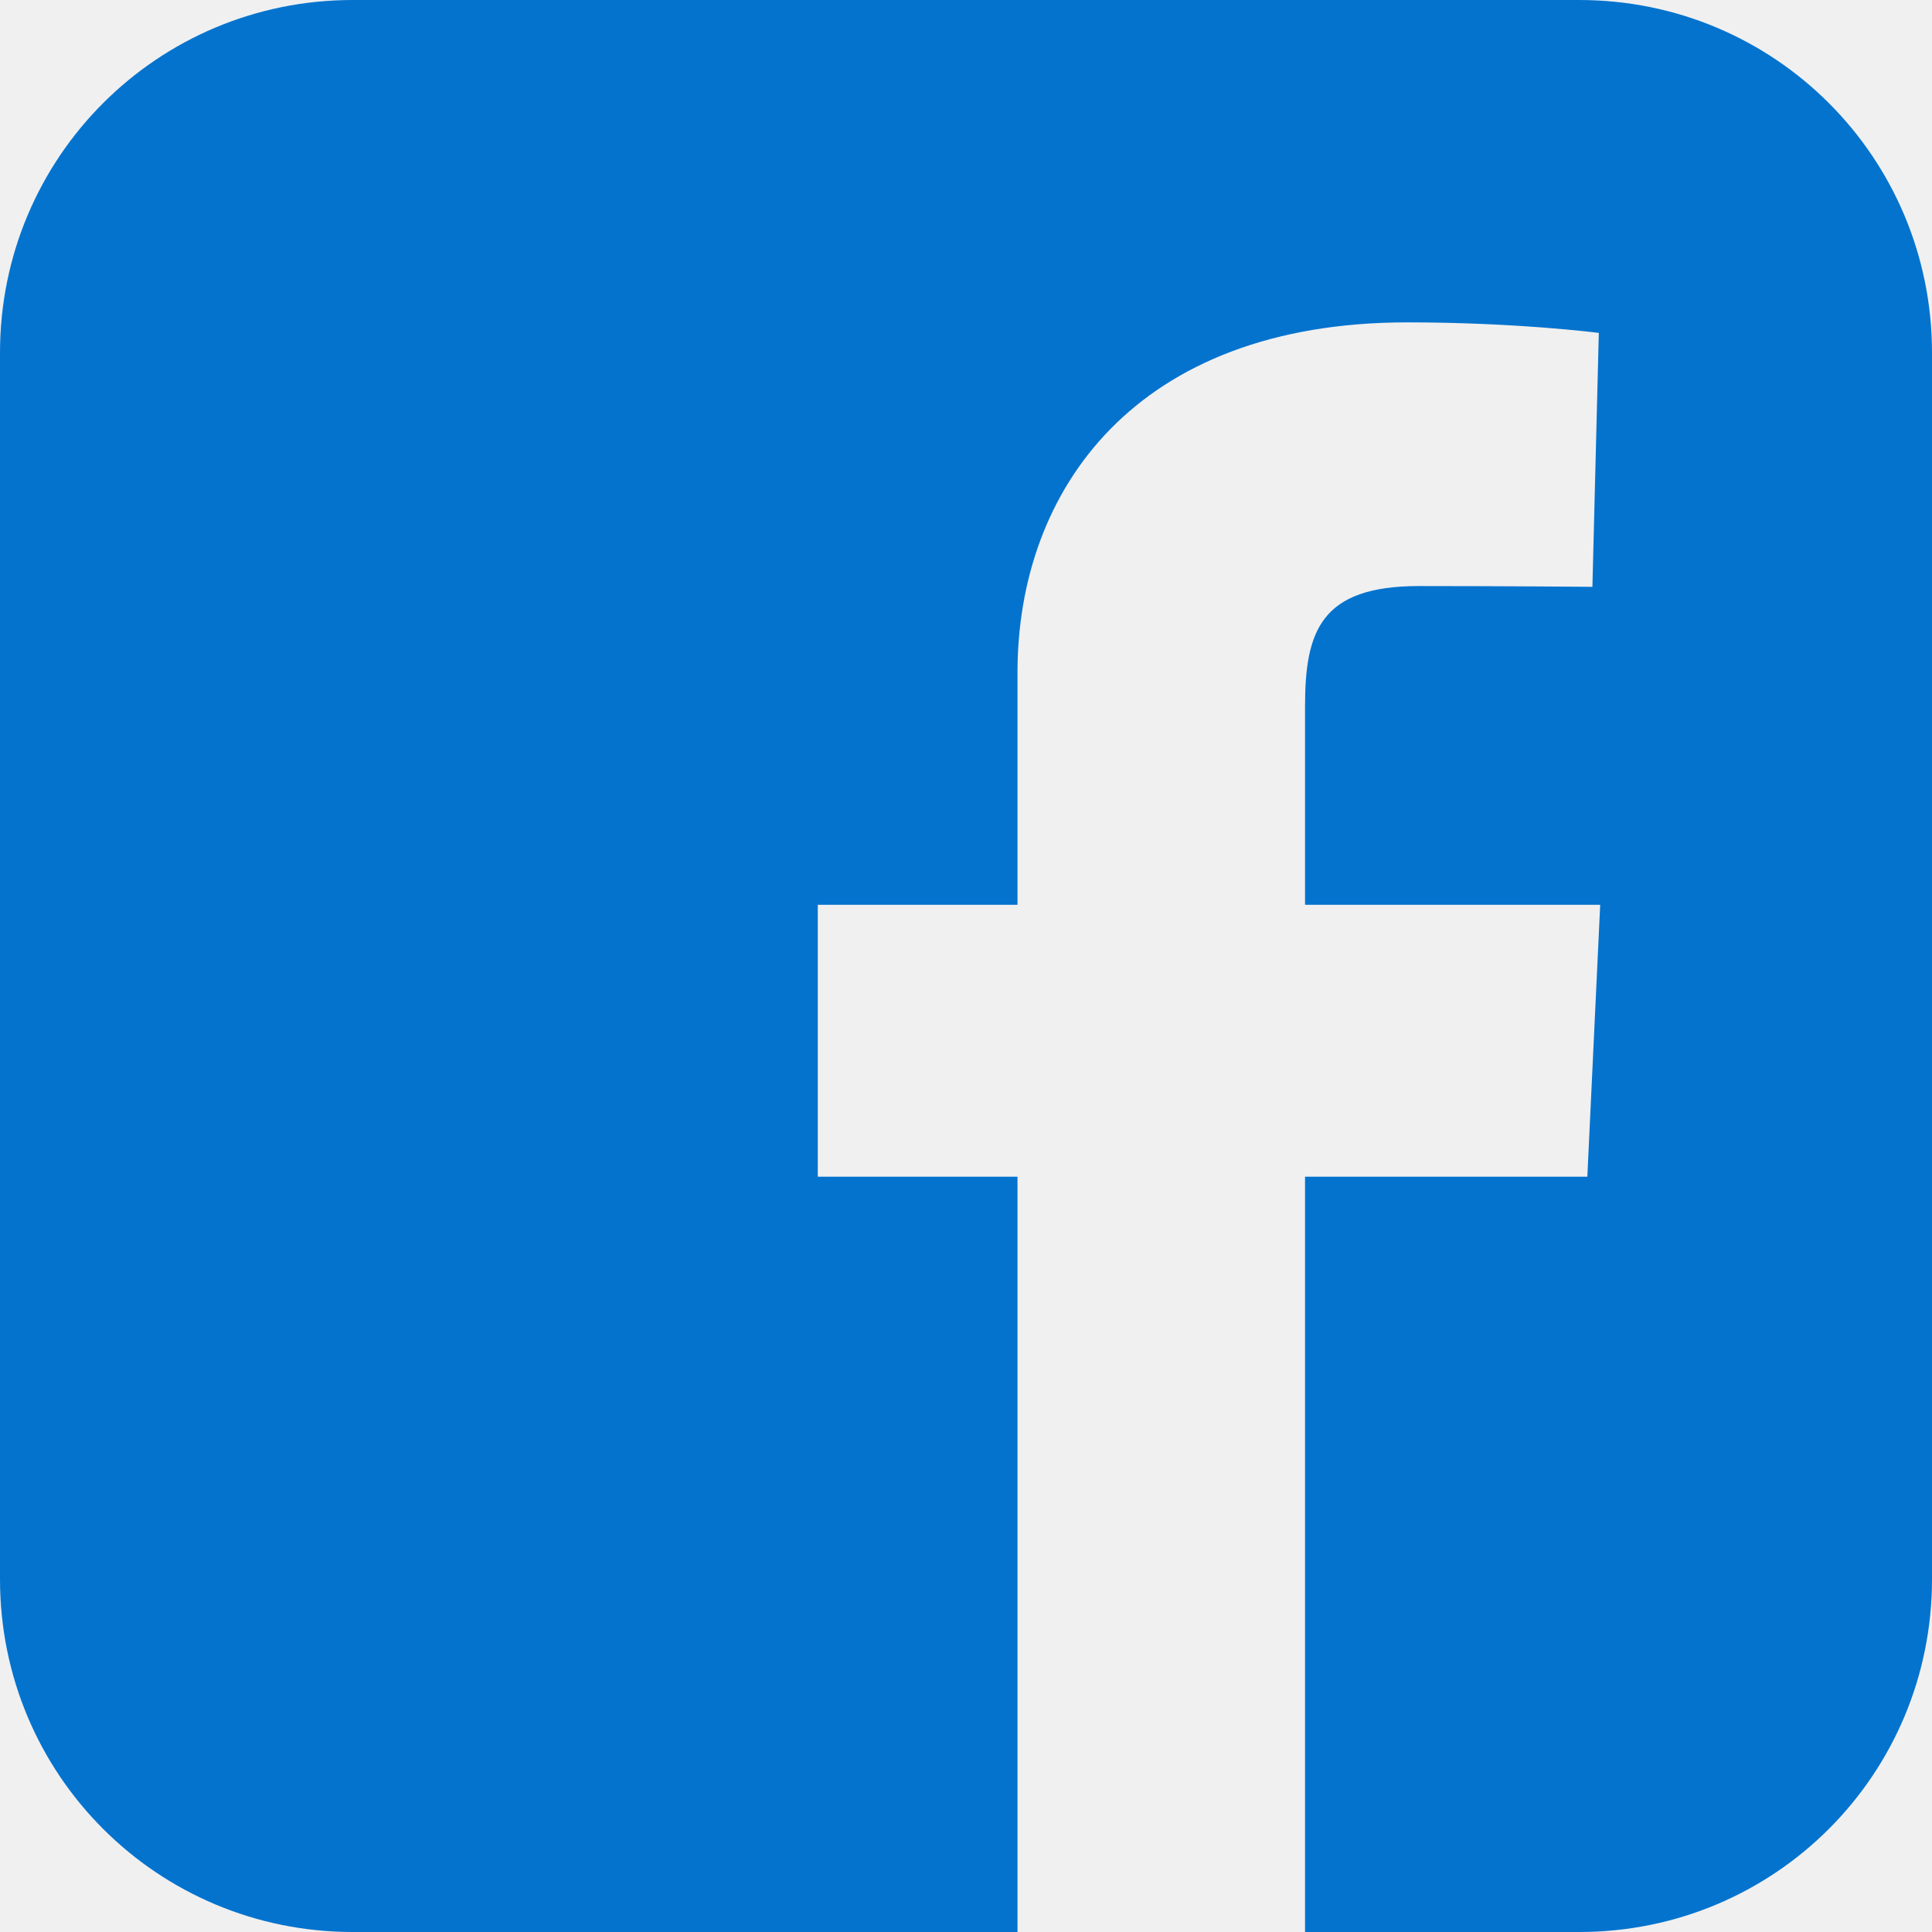
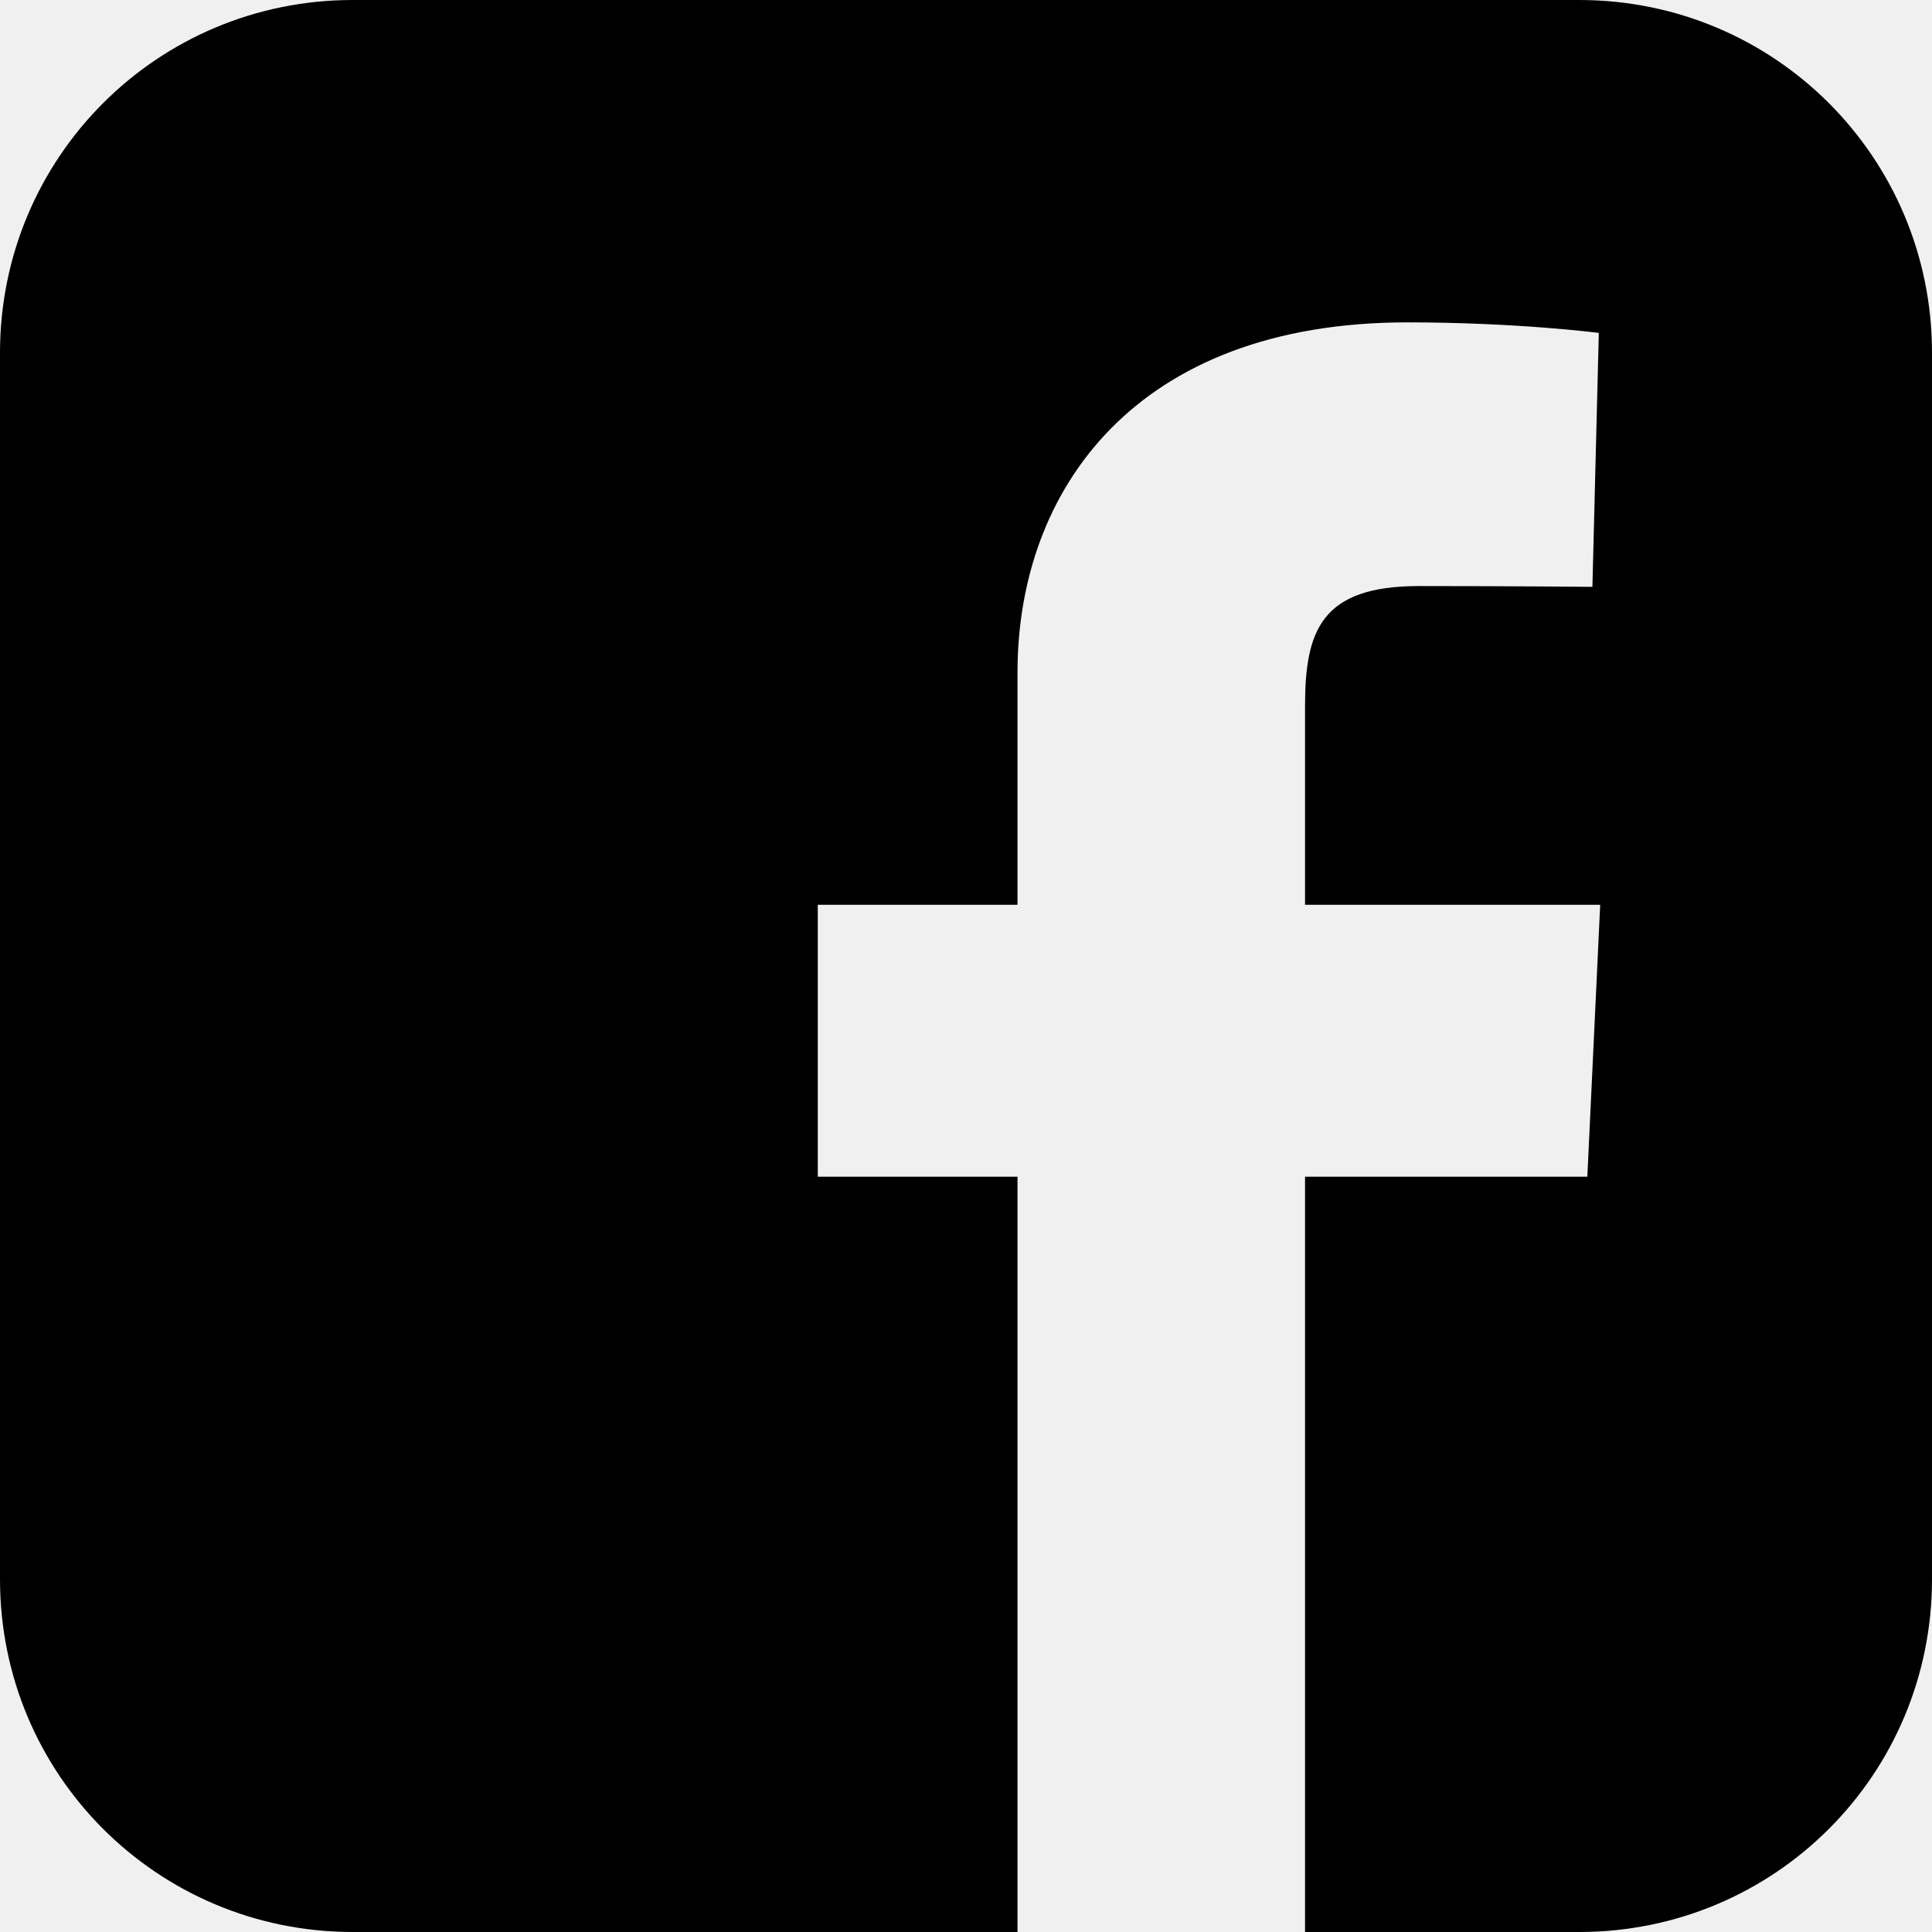
<svg xmlns="http://www.w3.org/2000/svg" width="35" height="35" viewBox="0 0 35 35" fill="none">
  <g clip-path="url(#clip0_27:9)">
-     <path d="M6.391 0C2.851 0 0 2.851 0 6.391V28.609C0 32.15 2.851 35 6.391 35H18.433V21.317H14.815V16.391H18.433V12.182C18.433 8.876 20.571 5.84 25.495 5.84C27.489 5.84 28.964 6.031 28.964 6.031L28.848 10.631C28.848 10.631 27.344 10.617 25.703 10.617C23.927 10.617 23.642 11.435 23.642 12.794V16.391H28.989L28.756 21.317H23.642V35H28.609C32.149 35 35 32.15 35 28.609V6.391C35 2.851 32.149 3.5e-05 28.609 3.5e-05H6.391L6.391 0Z" fill="#0473CE" />
+     <path d="M6.391 0C2.851 0 0 2.851 0 6.391V28.609C0 32.15 2.851 35 6.391 35H18.433V21.317H14.815V16.391H18.433V12.182C18.433 8.876 20.571 5.84 25.495 5.84C27.489 5.84 28.964 6.031 28.964 6.031L28.848 10.631C28.848 10.631 27.344 10.617 25.703 10.617C23.927 10.617 23.642 11.435 23.642 12.794V16.391H28.989L28.756 21.317H23.642V35H28.609C32.149 35 35 32.15 35 28.609V6.391C35 2.851 32.149 3.5e-05 28.609 3.5e-05H6.391L6.391 0Z" fill="#000" />
  </g>
  <defs>
    <clipPath id="clip0_27:9">
      <rect width="35" height="35" fill="white" />
    </clipPath>
  </defs>
</svg>
